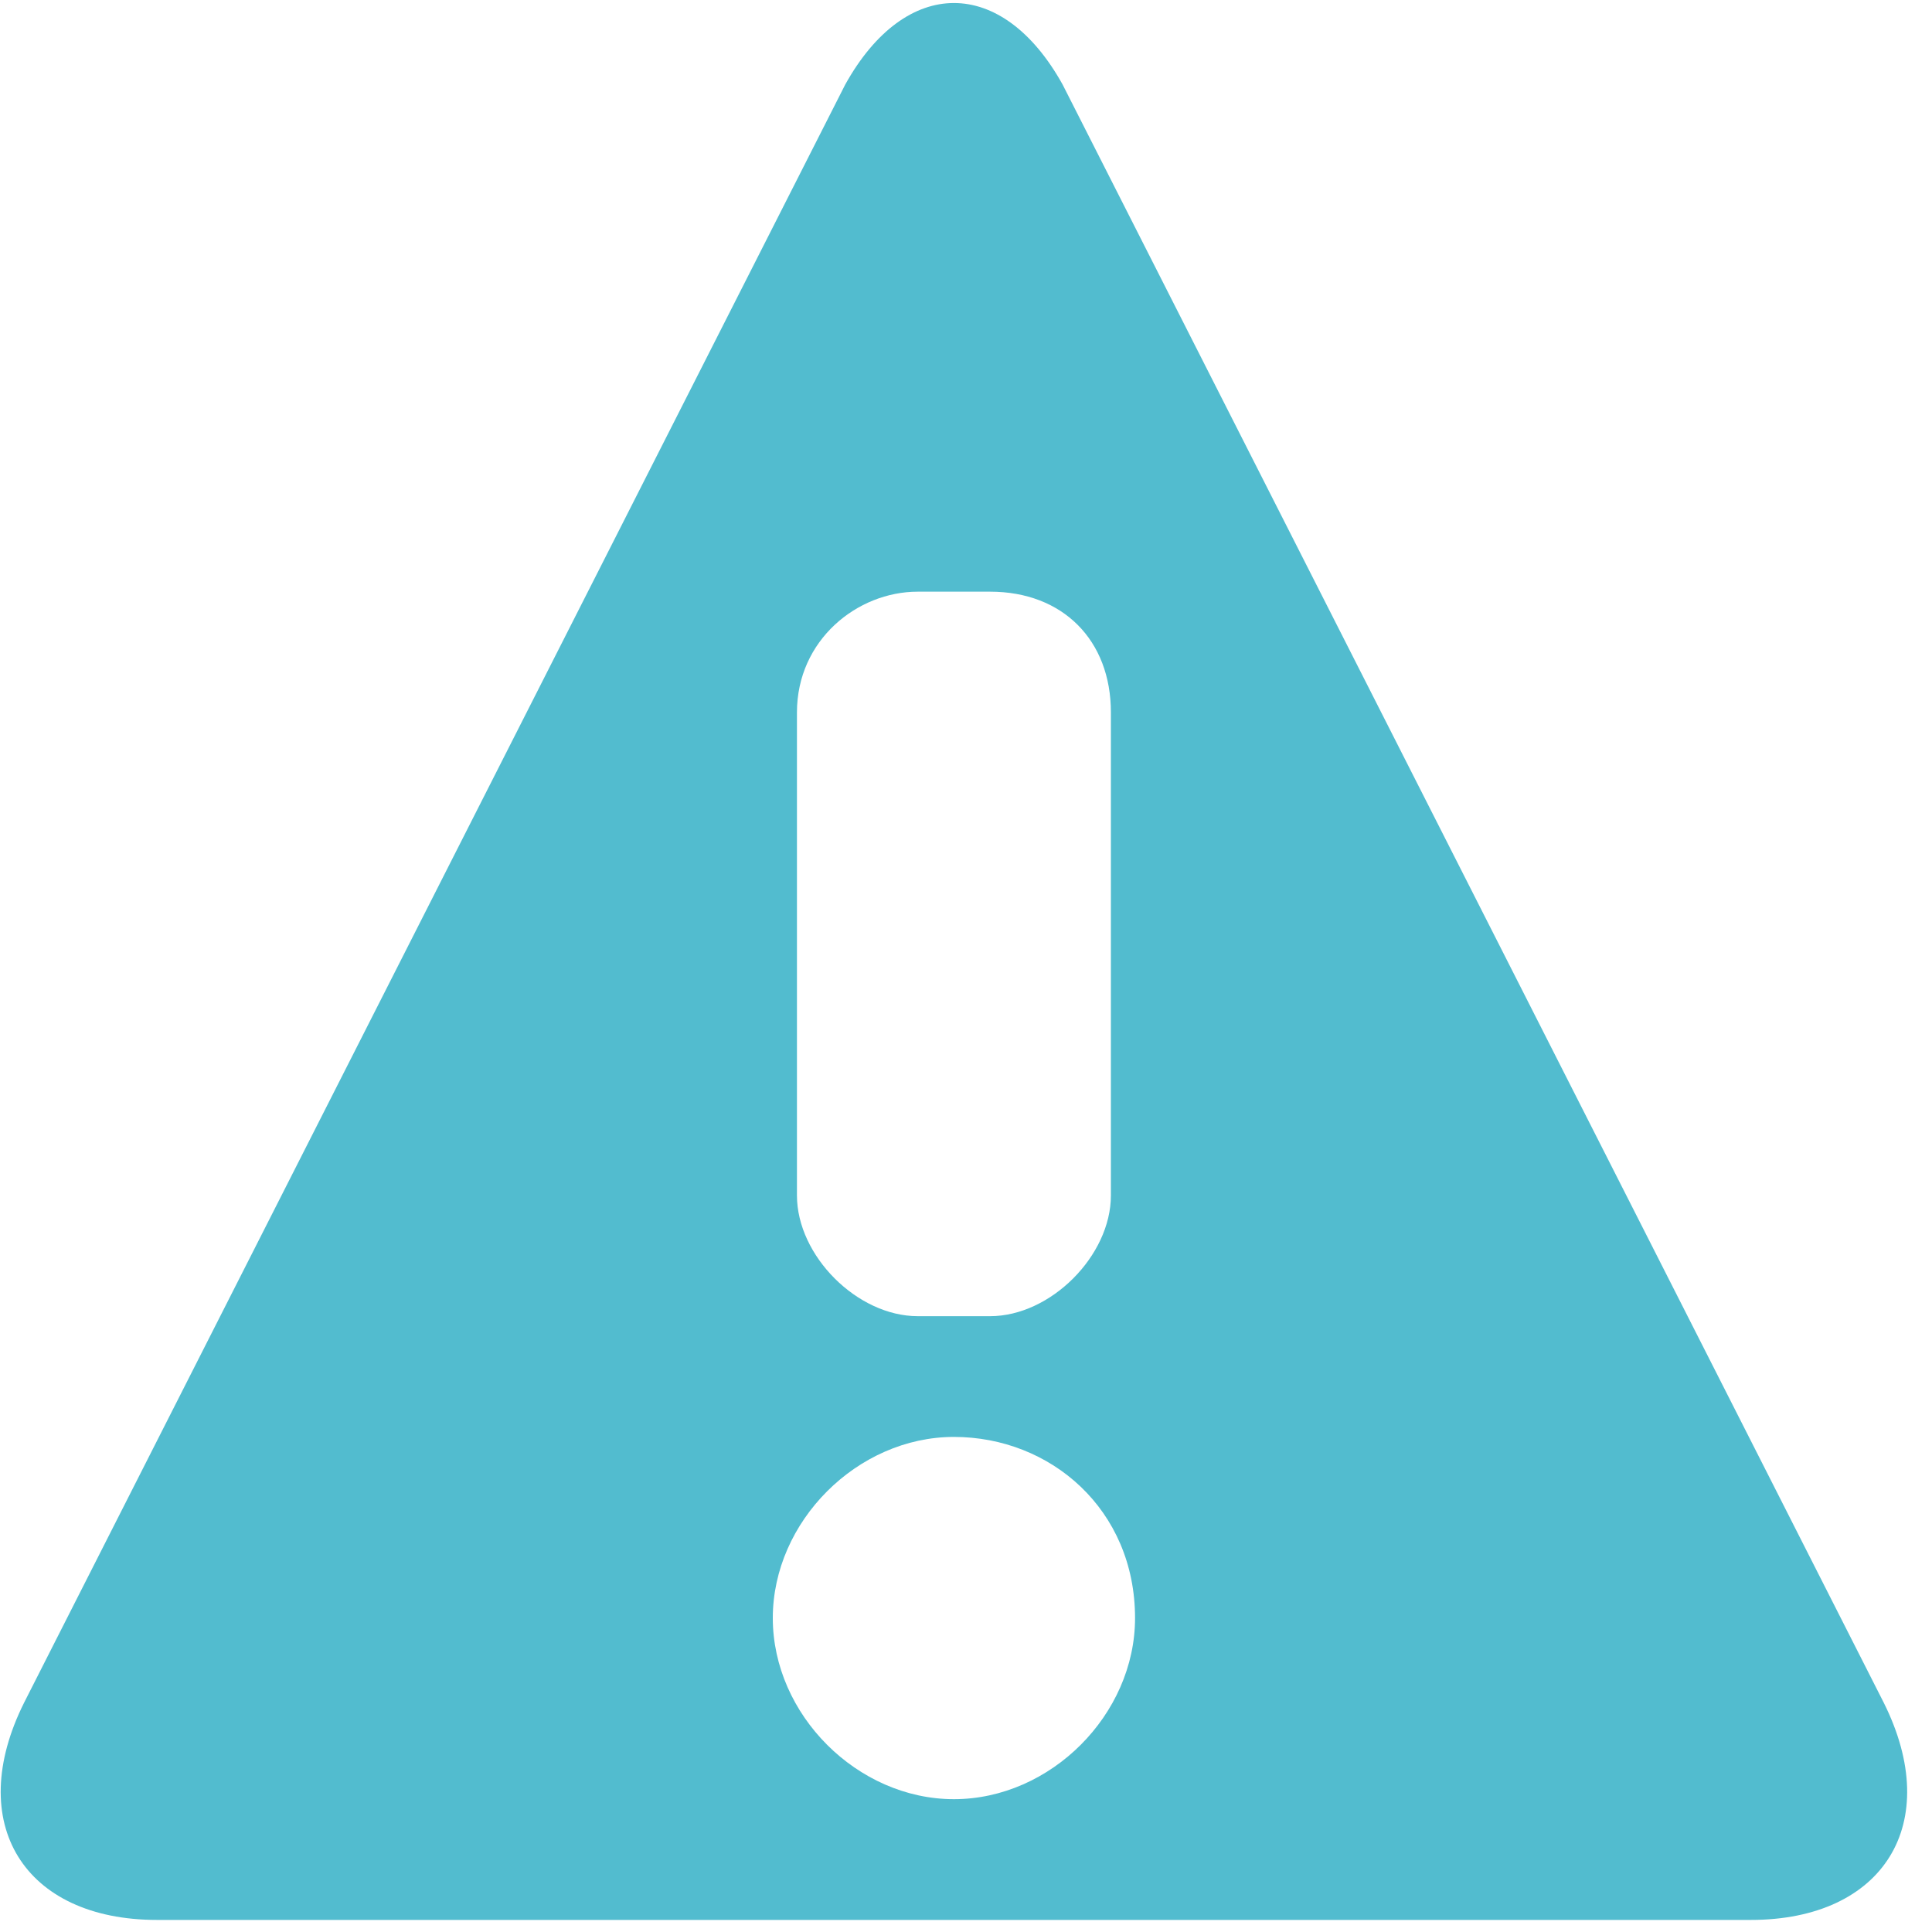
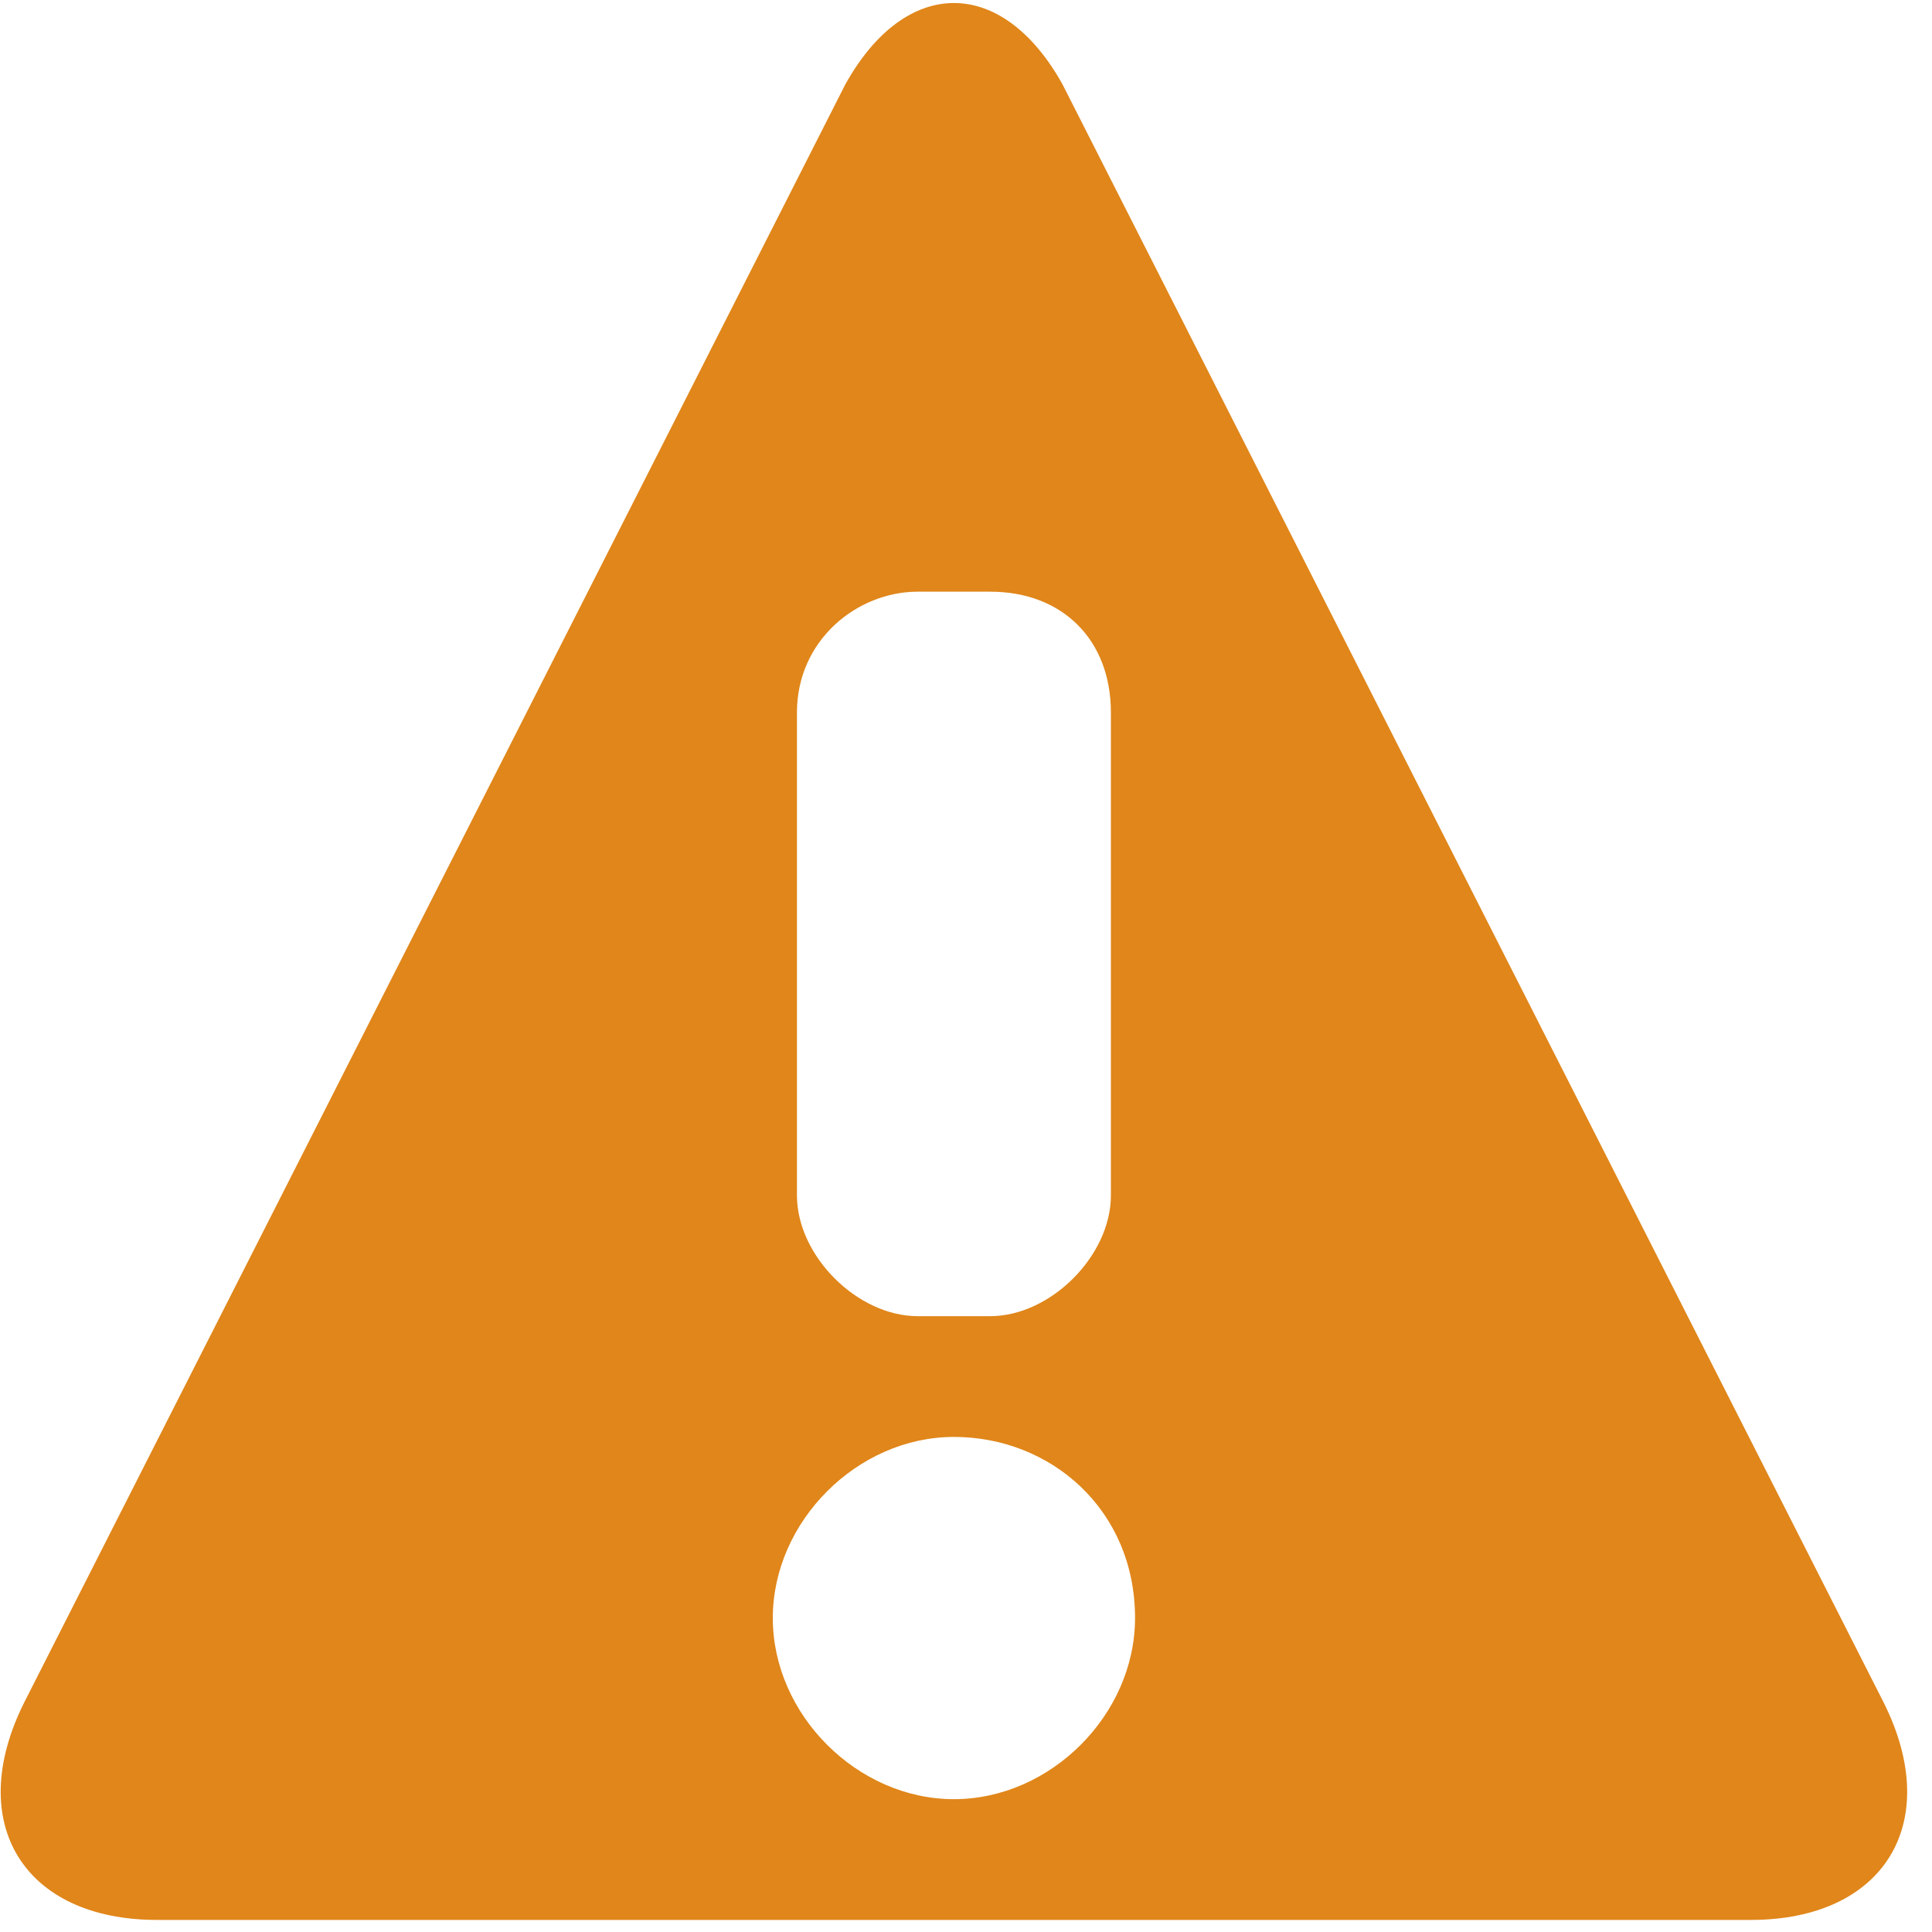
<svg xmlns="http://www.w3.org/2000/svg" version="1.1" x="0px" y="0px" width="16px" height="16px" viewBox="0 0 16 16" style="overflow:visible;enable-background:new 0 0 16 16;" xml:space="preserve" preserveAspectRatio="xMinYMid meet">
  <defs>
</defs>
-   <path style="fill:#52bccf;" d="M7,0.7L0.2,14.1c-0.5,1,0,1.8,1.1,1.8h13.2c1.1,0,1.6-0.8,1.1-1.8L8.8,0.7C8.3-0.2,7.5-0.2,7,0.7z   M9.4,13.4c0,0.8-0.7,1.5-1.5,1.5c-0.8,0-1.5-0.7-1.5-1.5c0-0.8,0.7-1.5,1.5-1.5C8.7,11.9,9.4,12.5,9.4,13.4z M9.2,5.9v4  c0,0.5-0.5,1-1,1H7.6c-0.5,0-1-0.5-1-1v-4c0-0.6,0.5-1,1-1h0.6C8.8,4.9,9.2,5.3,9.2,5.9z" />
+   <path style="fill:#E0861A;" d="M7,0.7L0.2,14.1c-0.5,1,0,1.8,1.1,1.8h13.2c1.1,0,1.6-0.8,1.1-1.8L8.8,0.7C8.3-0.2,7.5-0.2,7,0.7z   M9.4,13.4c0,0.8-0.7,1.5-1.5,1.5c-0.8,0-1.5-0.7-1.5-1.5c0-0.8,0.7-1.5,1.5-1.5C8.7,11.9,9.4,12.5,9.4,13.4z M9.2,5.9v4  c0,0.5-0.5,1-1,1H7.6c-0.5,0-1-0.5-1-1v-4c0-0.6,0.5-1,1-1h0.6C8.8,4.9,9.2,5.3,9.2,5.9z" />
</svg>
